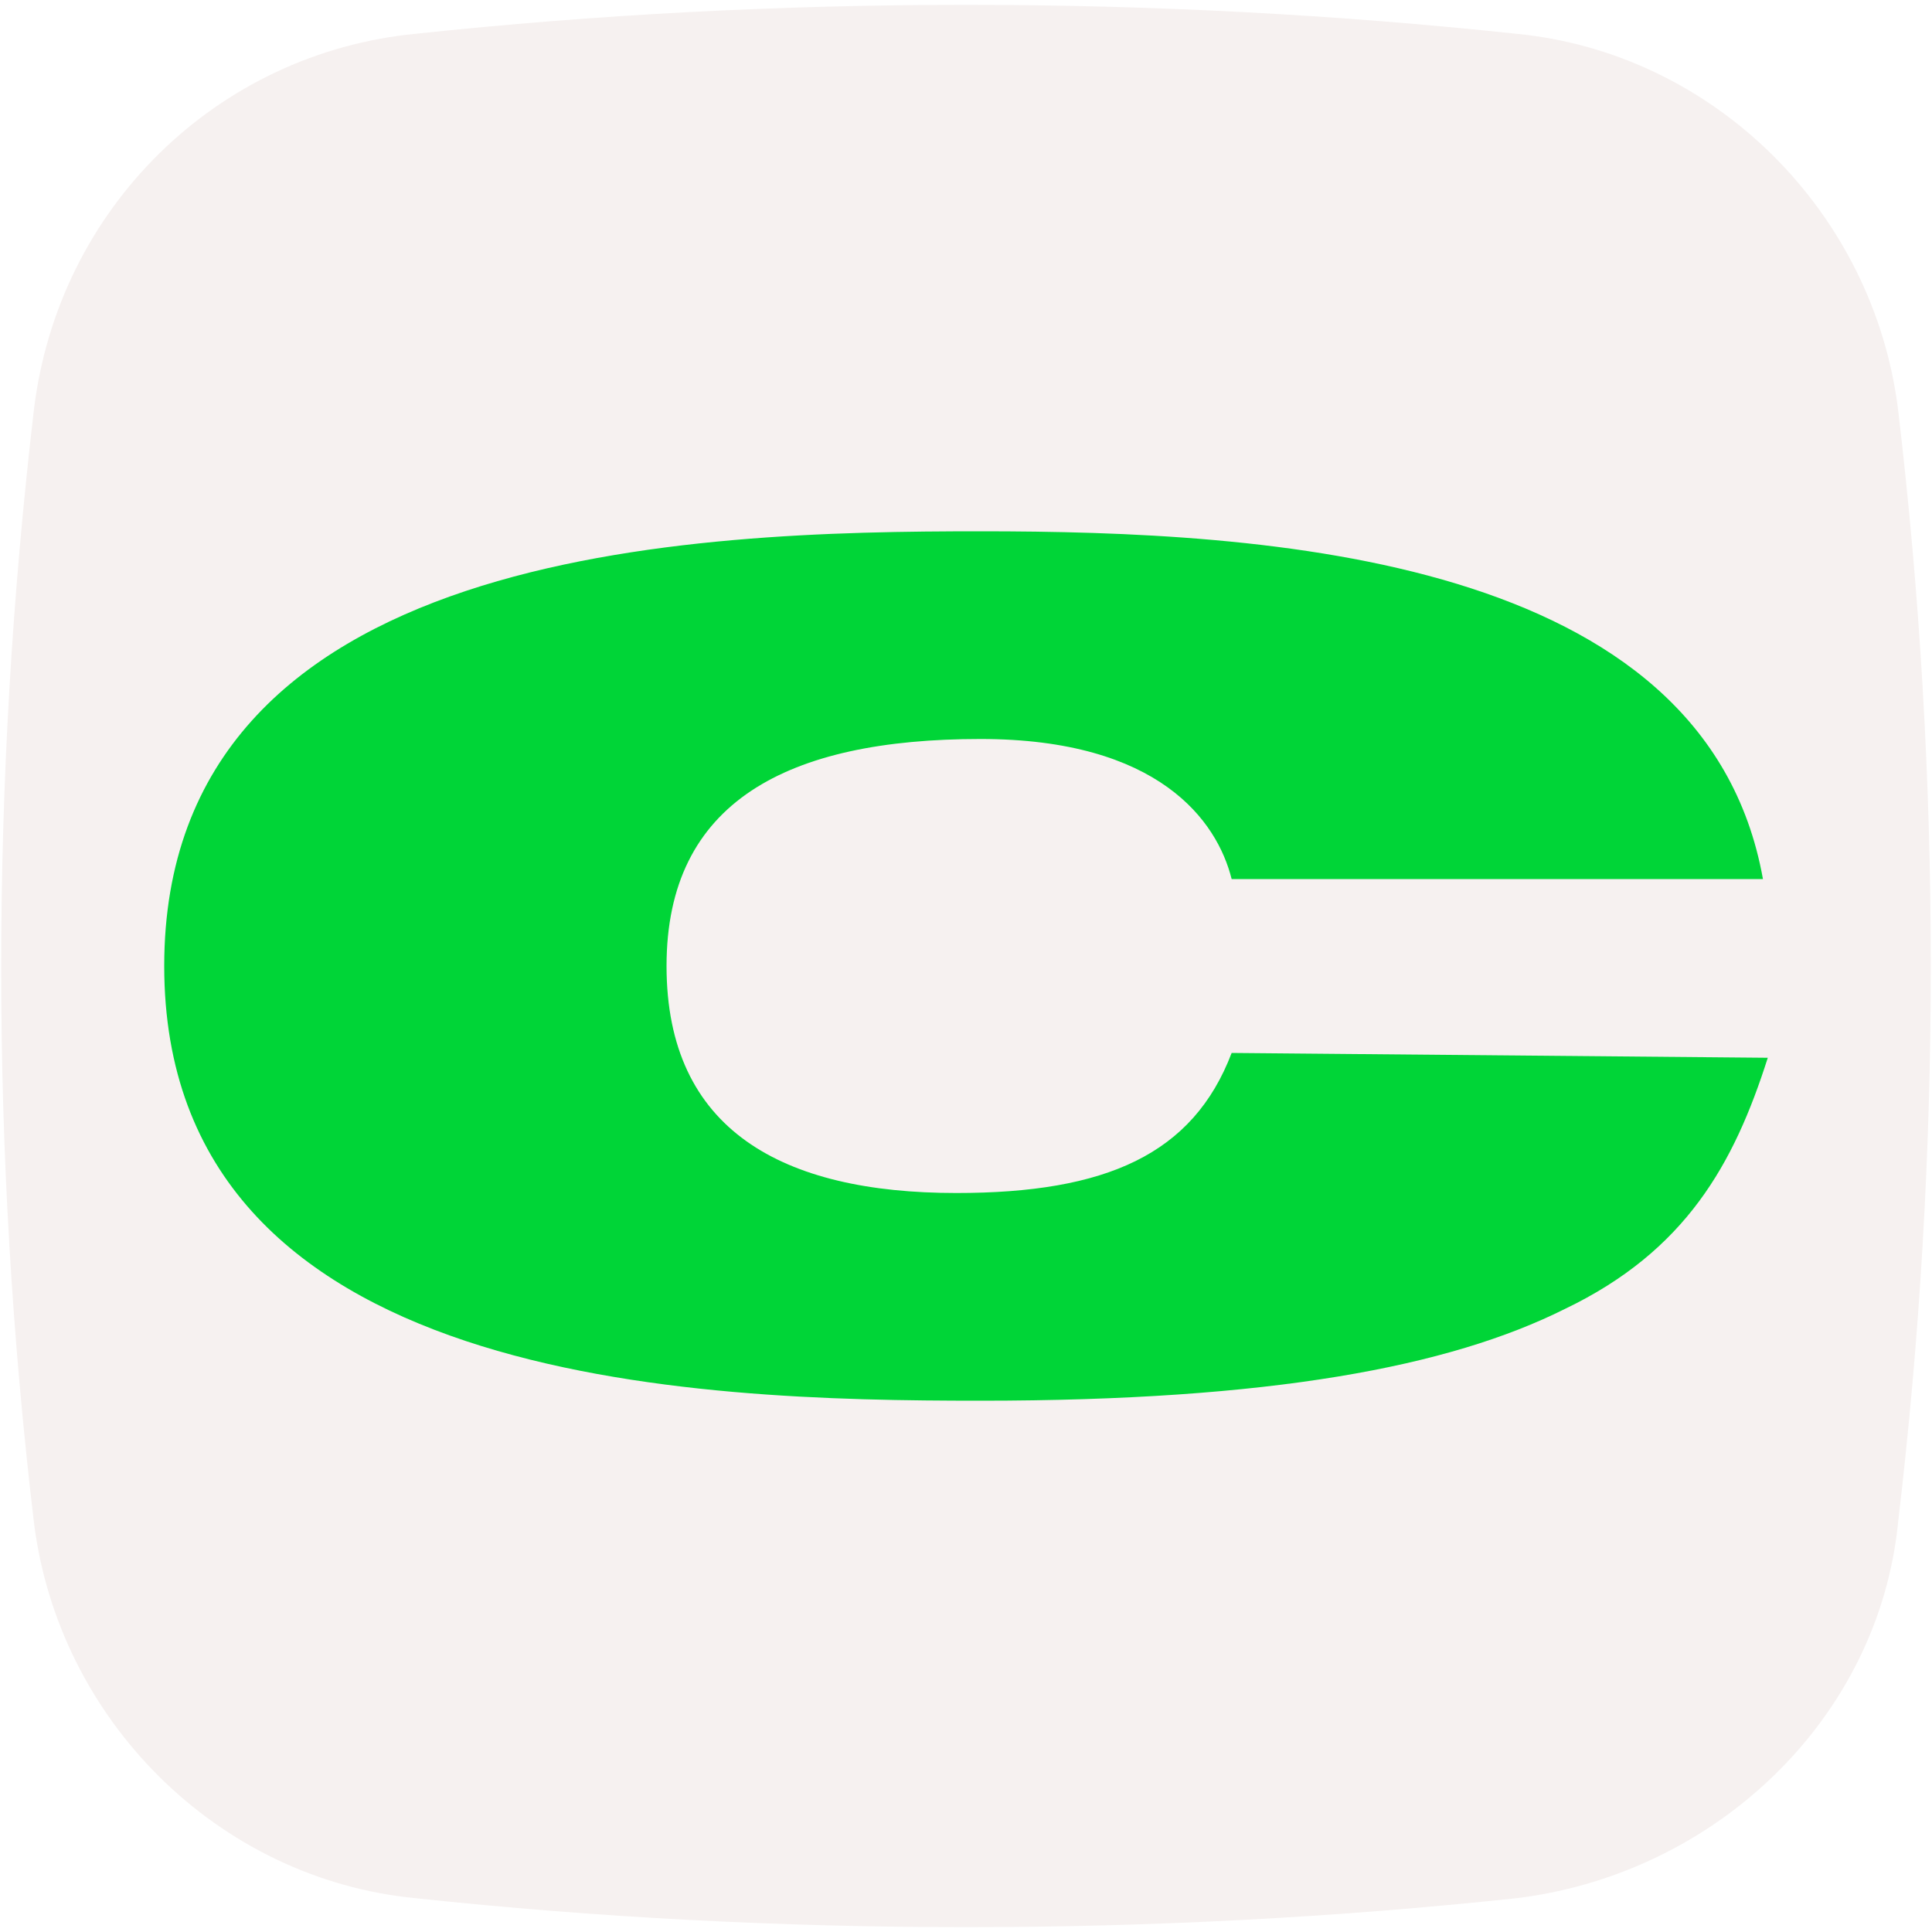
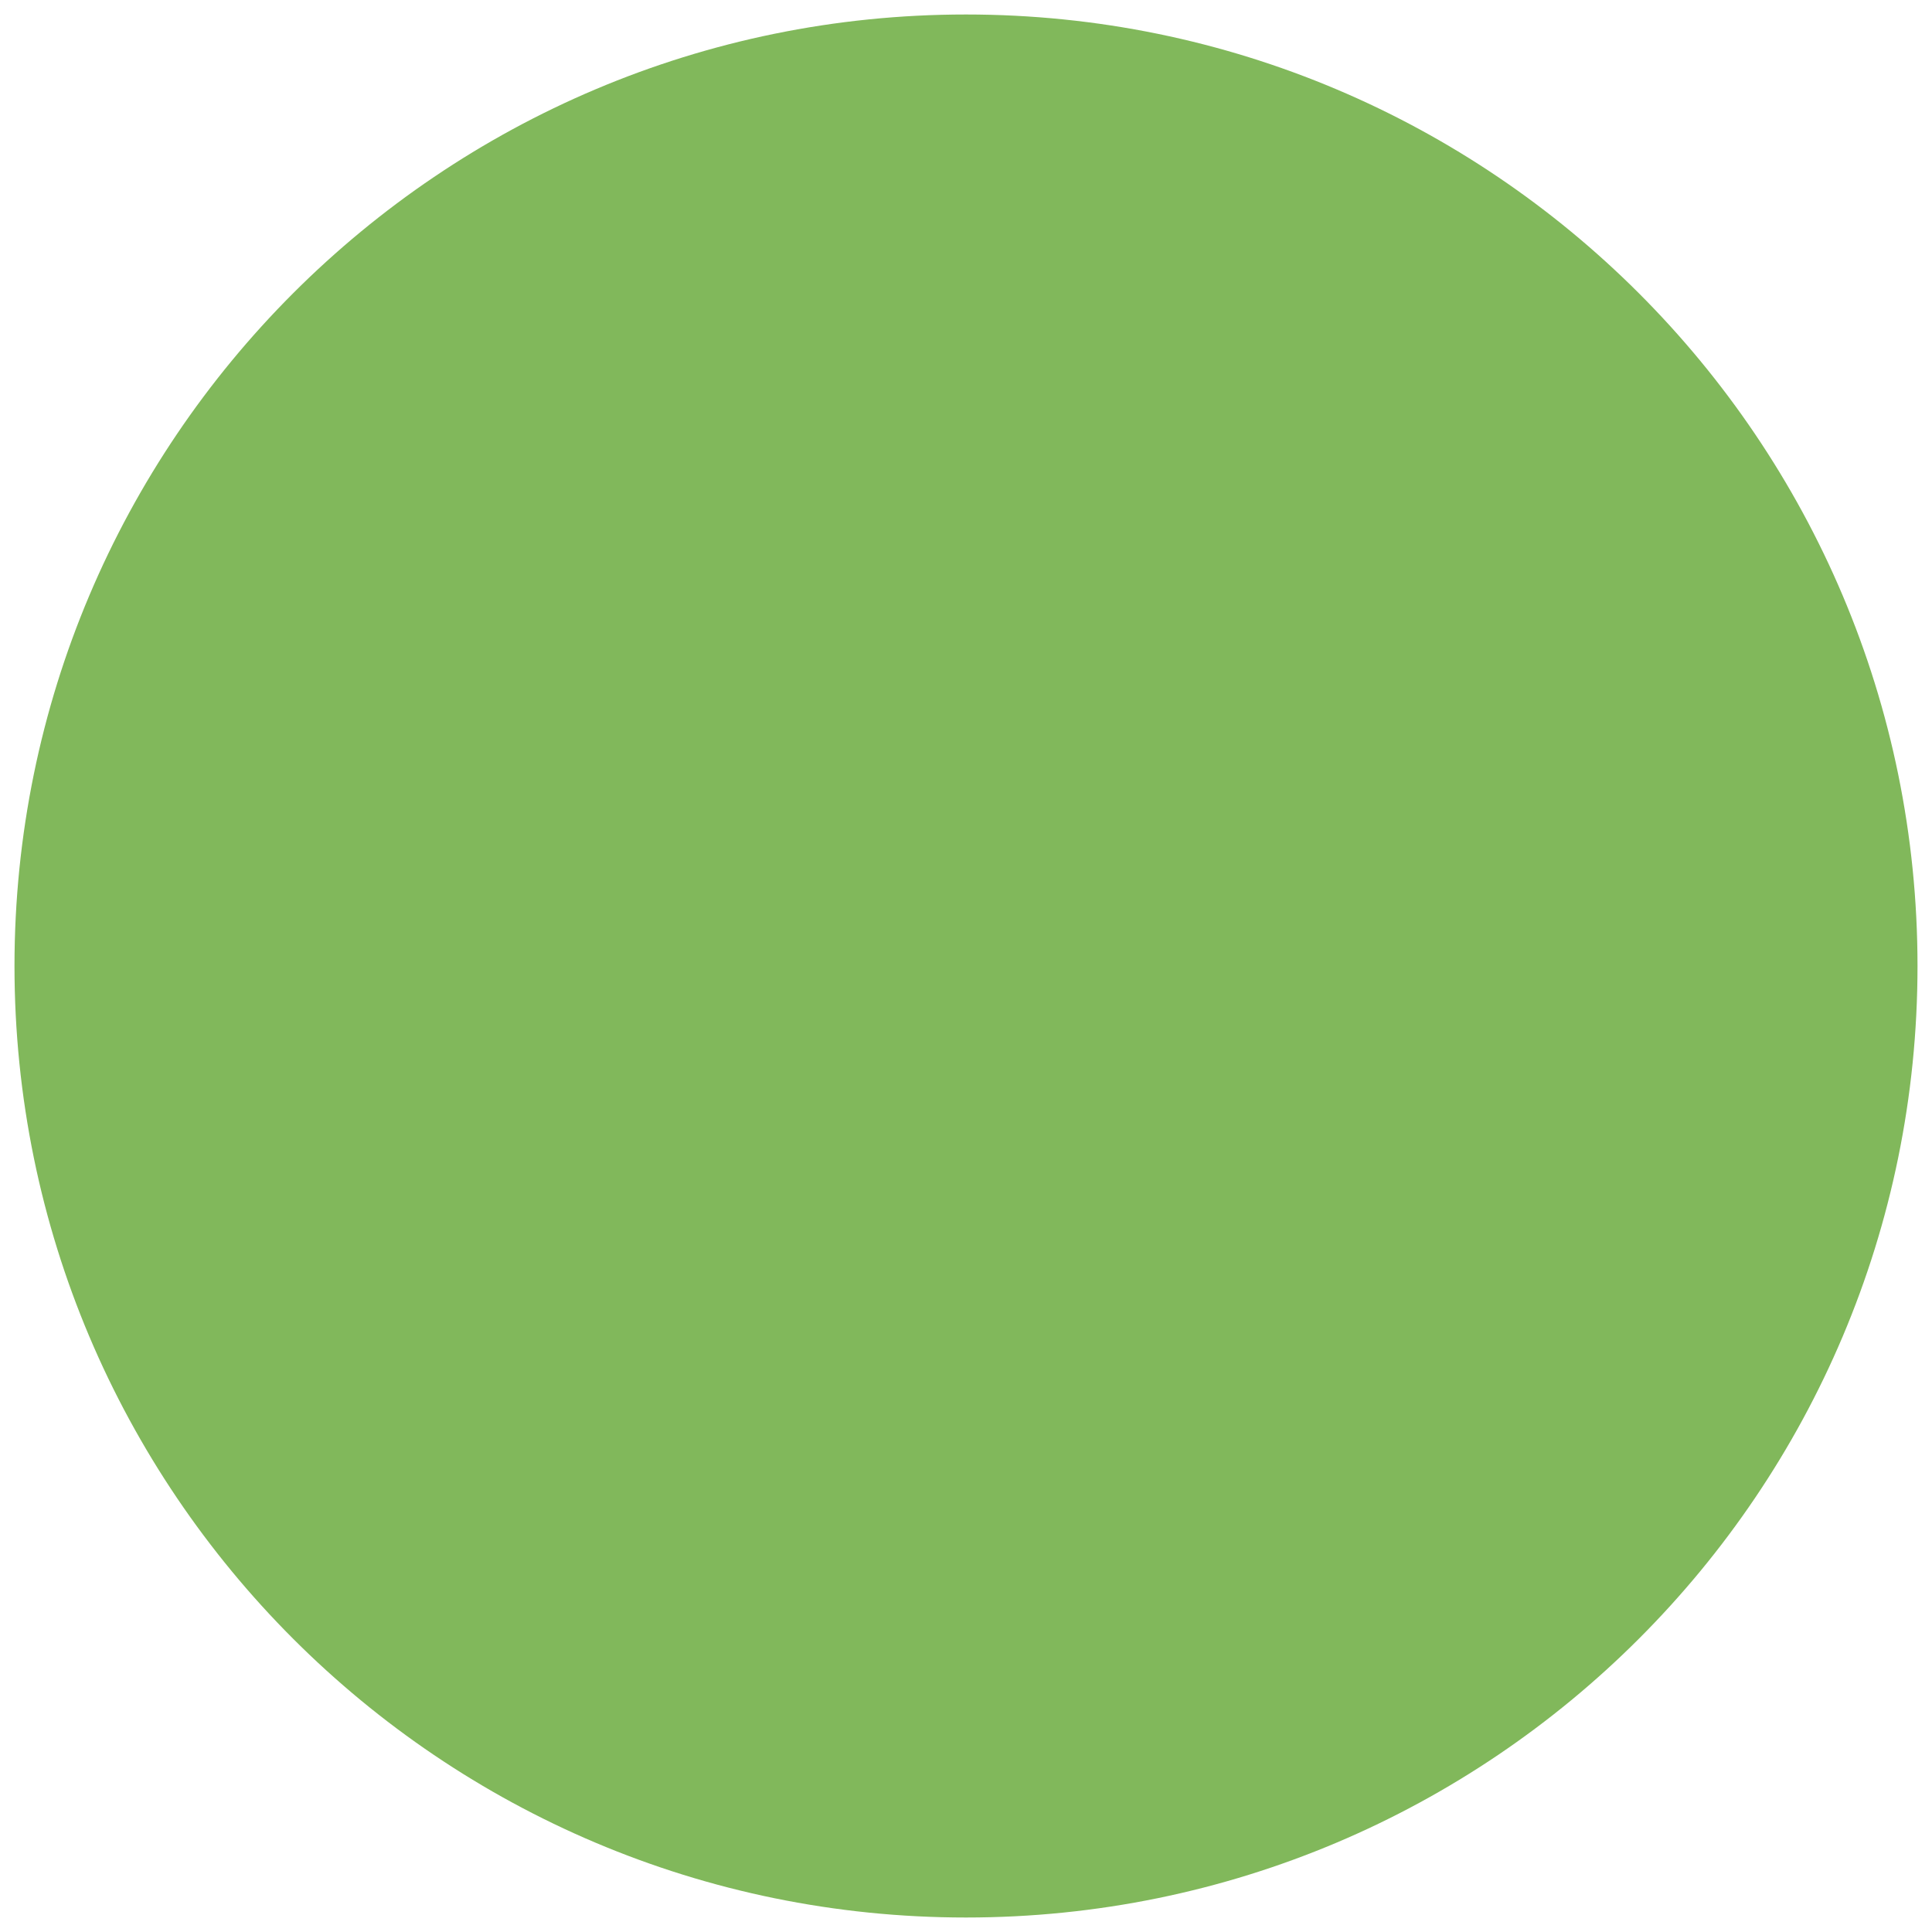
<svg xmlns="http://www.w3.org/2000/svg" version="1.1" id="Layer_1" x="0px" y="0px" viewBox="0 0 40 40" style="enable-background:new 0 0 40 40;" xml:space="preserve">
  <style type="text/css">
- 	.st0{fill-rule:evenodd;clip-rule:evenodd;fill:#F6F1F0;}
- 	.st1{fill:#00D537;}
+ 	.st0{fill:#81B85B;}
</style>
-   <path class="st0" d="M39.3,8.5c-0.5-4.1-3.8-7.4-7.9-7.8c-7.5-0.8-15.3-0.8-22.8,0C4.5,1.1,1.2,4.3,0.7,8.5c-0.9,7.7-0.9,15.4,0,23  c0.5,4.1,3.8,7.4,7.9,7.8c7.5,0.8,15.3,0.8,22.8,0c4.1-0.5,7.5-3.7,7.9-7.8C40.2,23.9,40.2,16.1,39.3,8.5z" />
-   <g>
-     <path class="st1" d="M36.6,21.9c-0.7,2.2-1.7,4-4.2,5.2C30,28.3,26.3,29,20.3,29c-5.9,0-16.9-0.3-16.9-9s11-9,16.9-9   s15,0.5,16.2,7.2h-11c-0.3-1.2-1.5-2.9-5.2-2.9c-4,0-6.5,1.3-6.5,4.7s2.4,4.7,6,4.7c3.1,0,4.9-0.8,5.7-2.9L36.6,21.9L36.6,21.9z" />
-   </g>
+   <circle class="st0" cx="20" cy="20" r="19.7" />
</svg>
